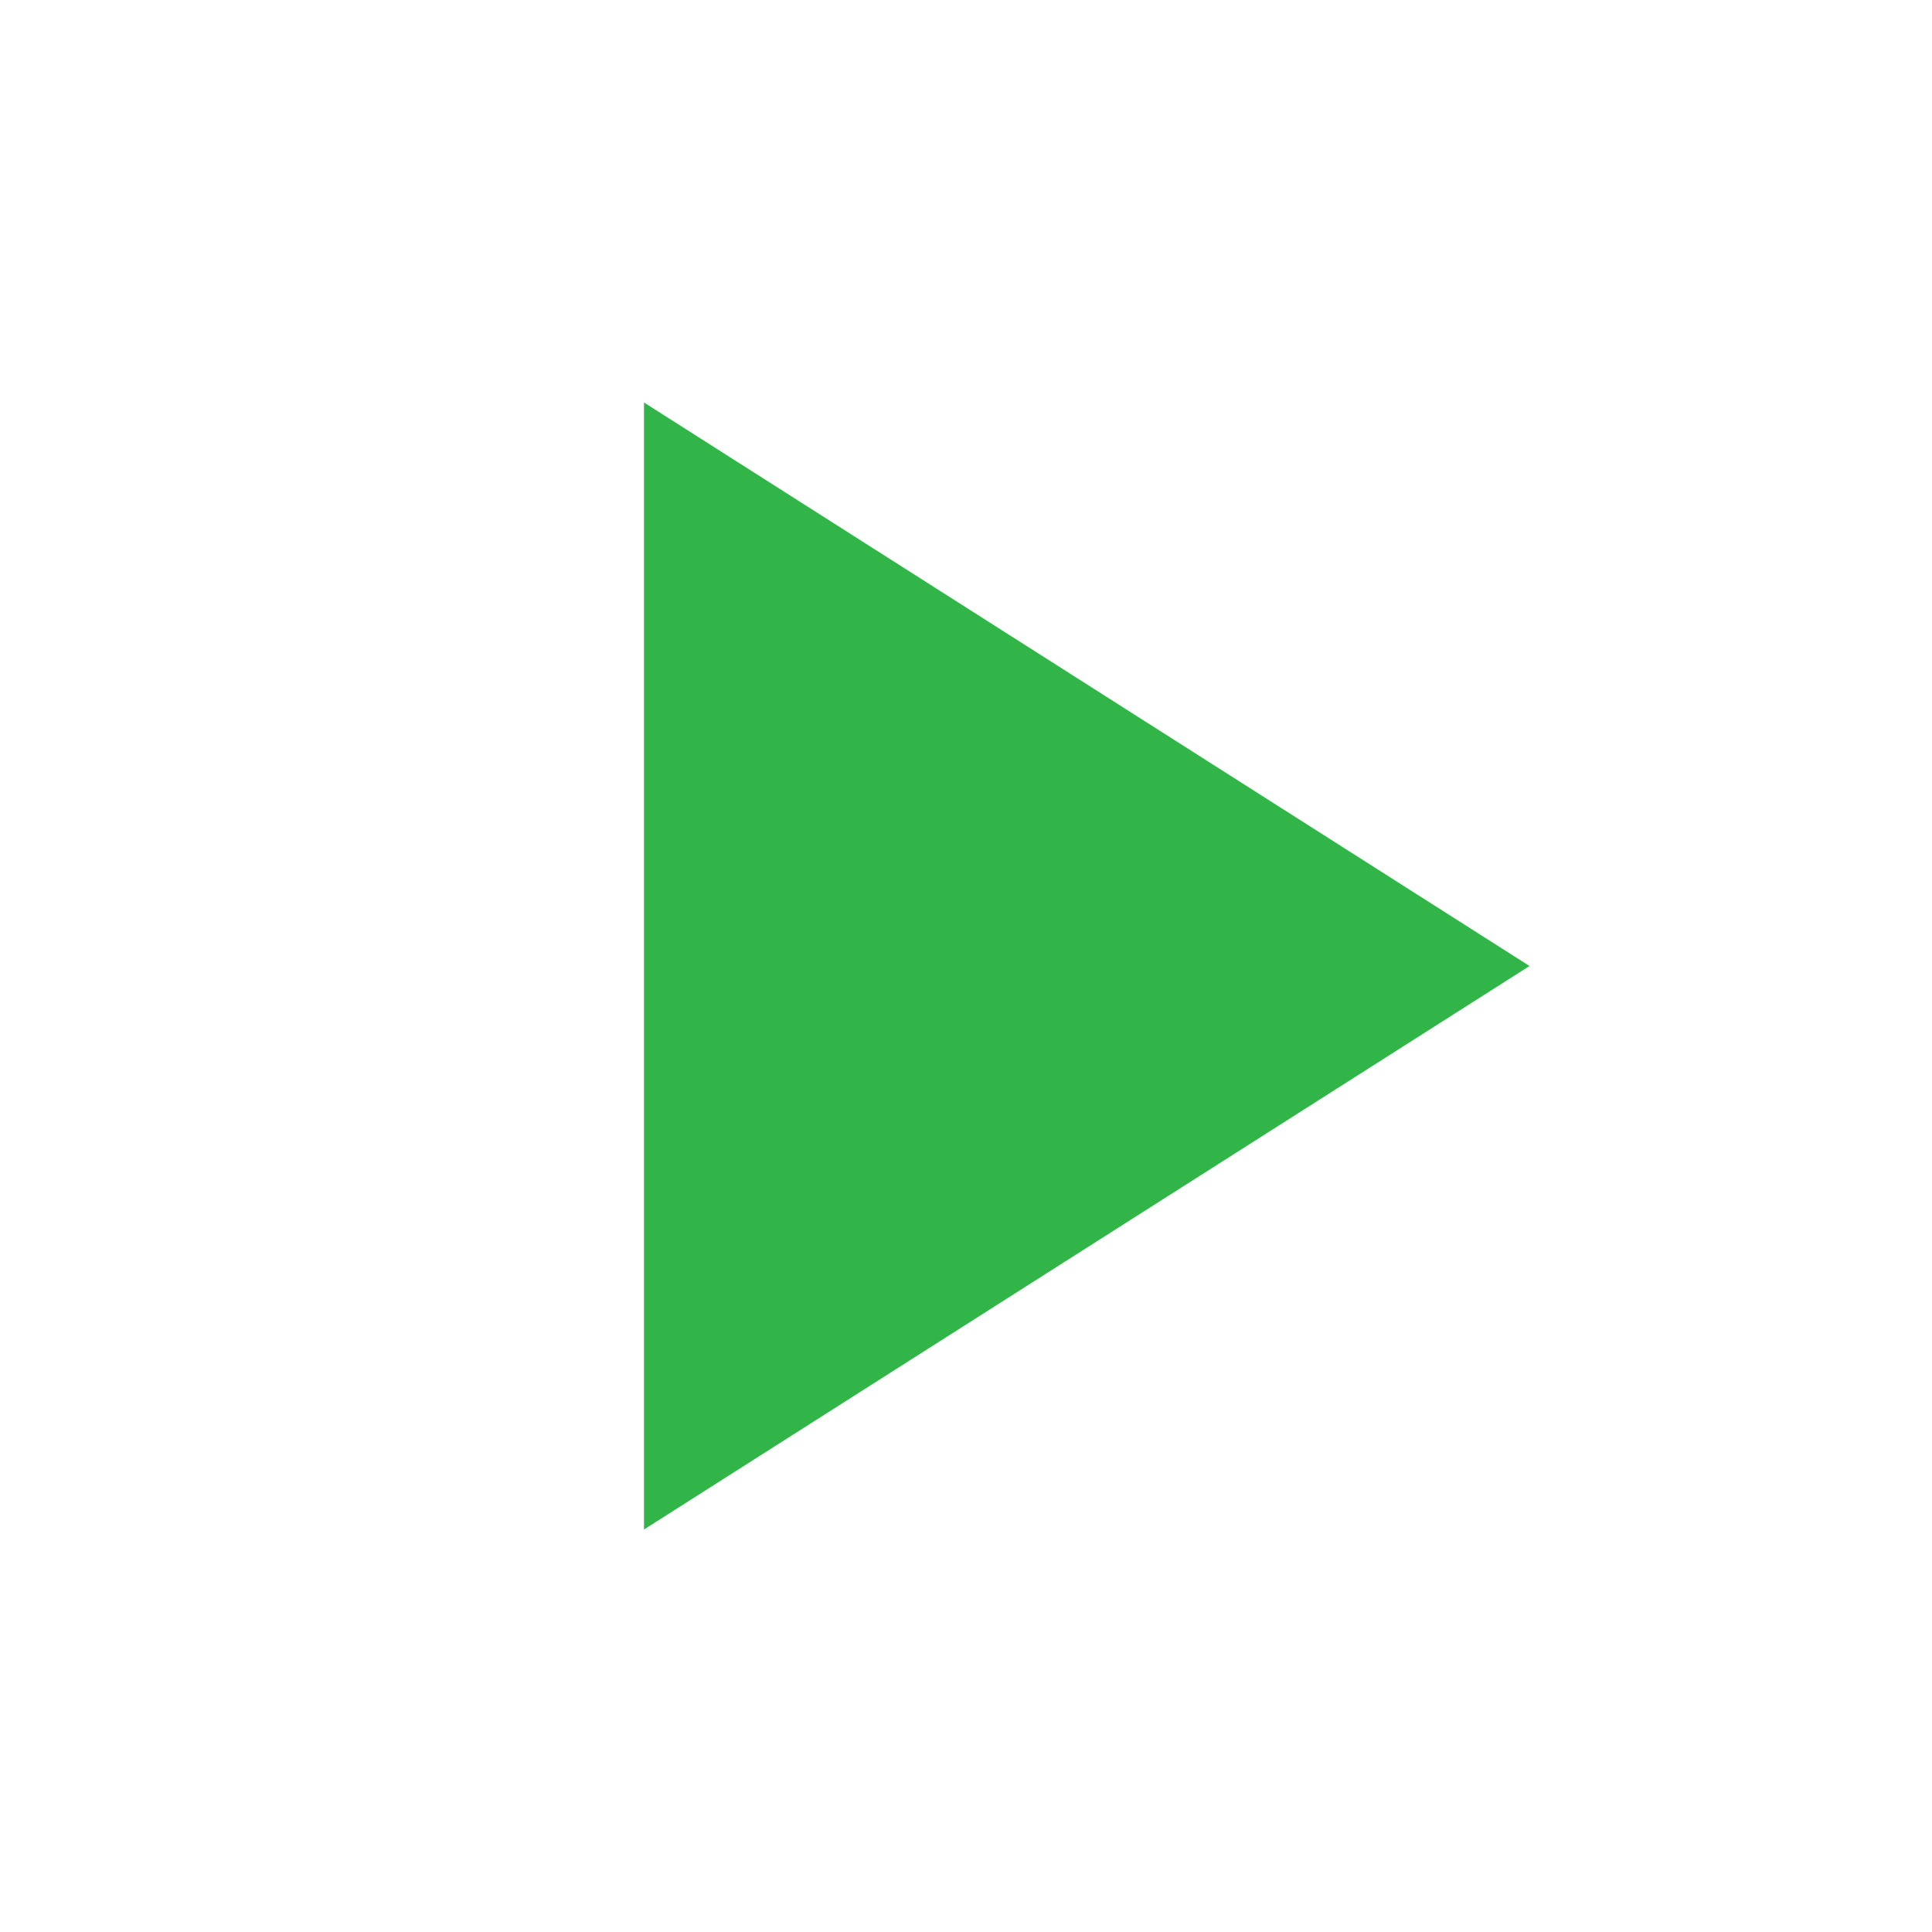
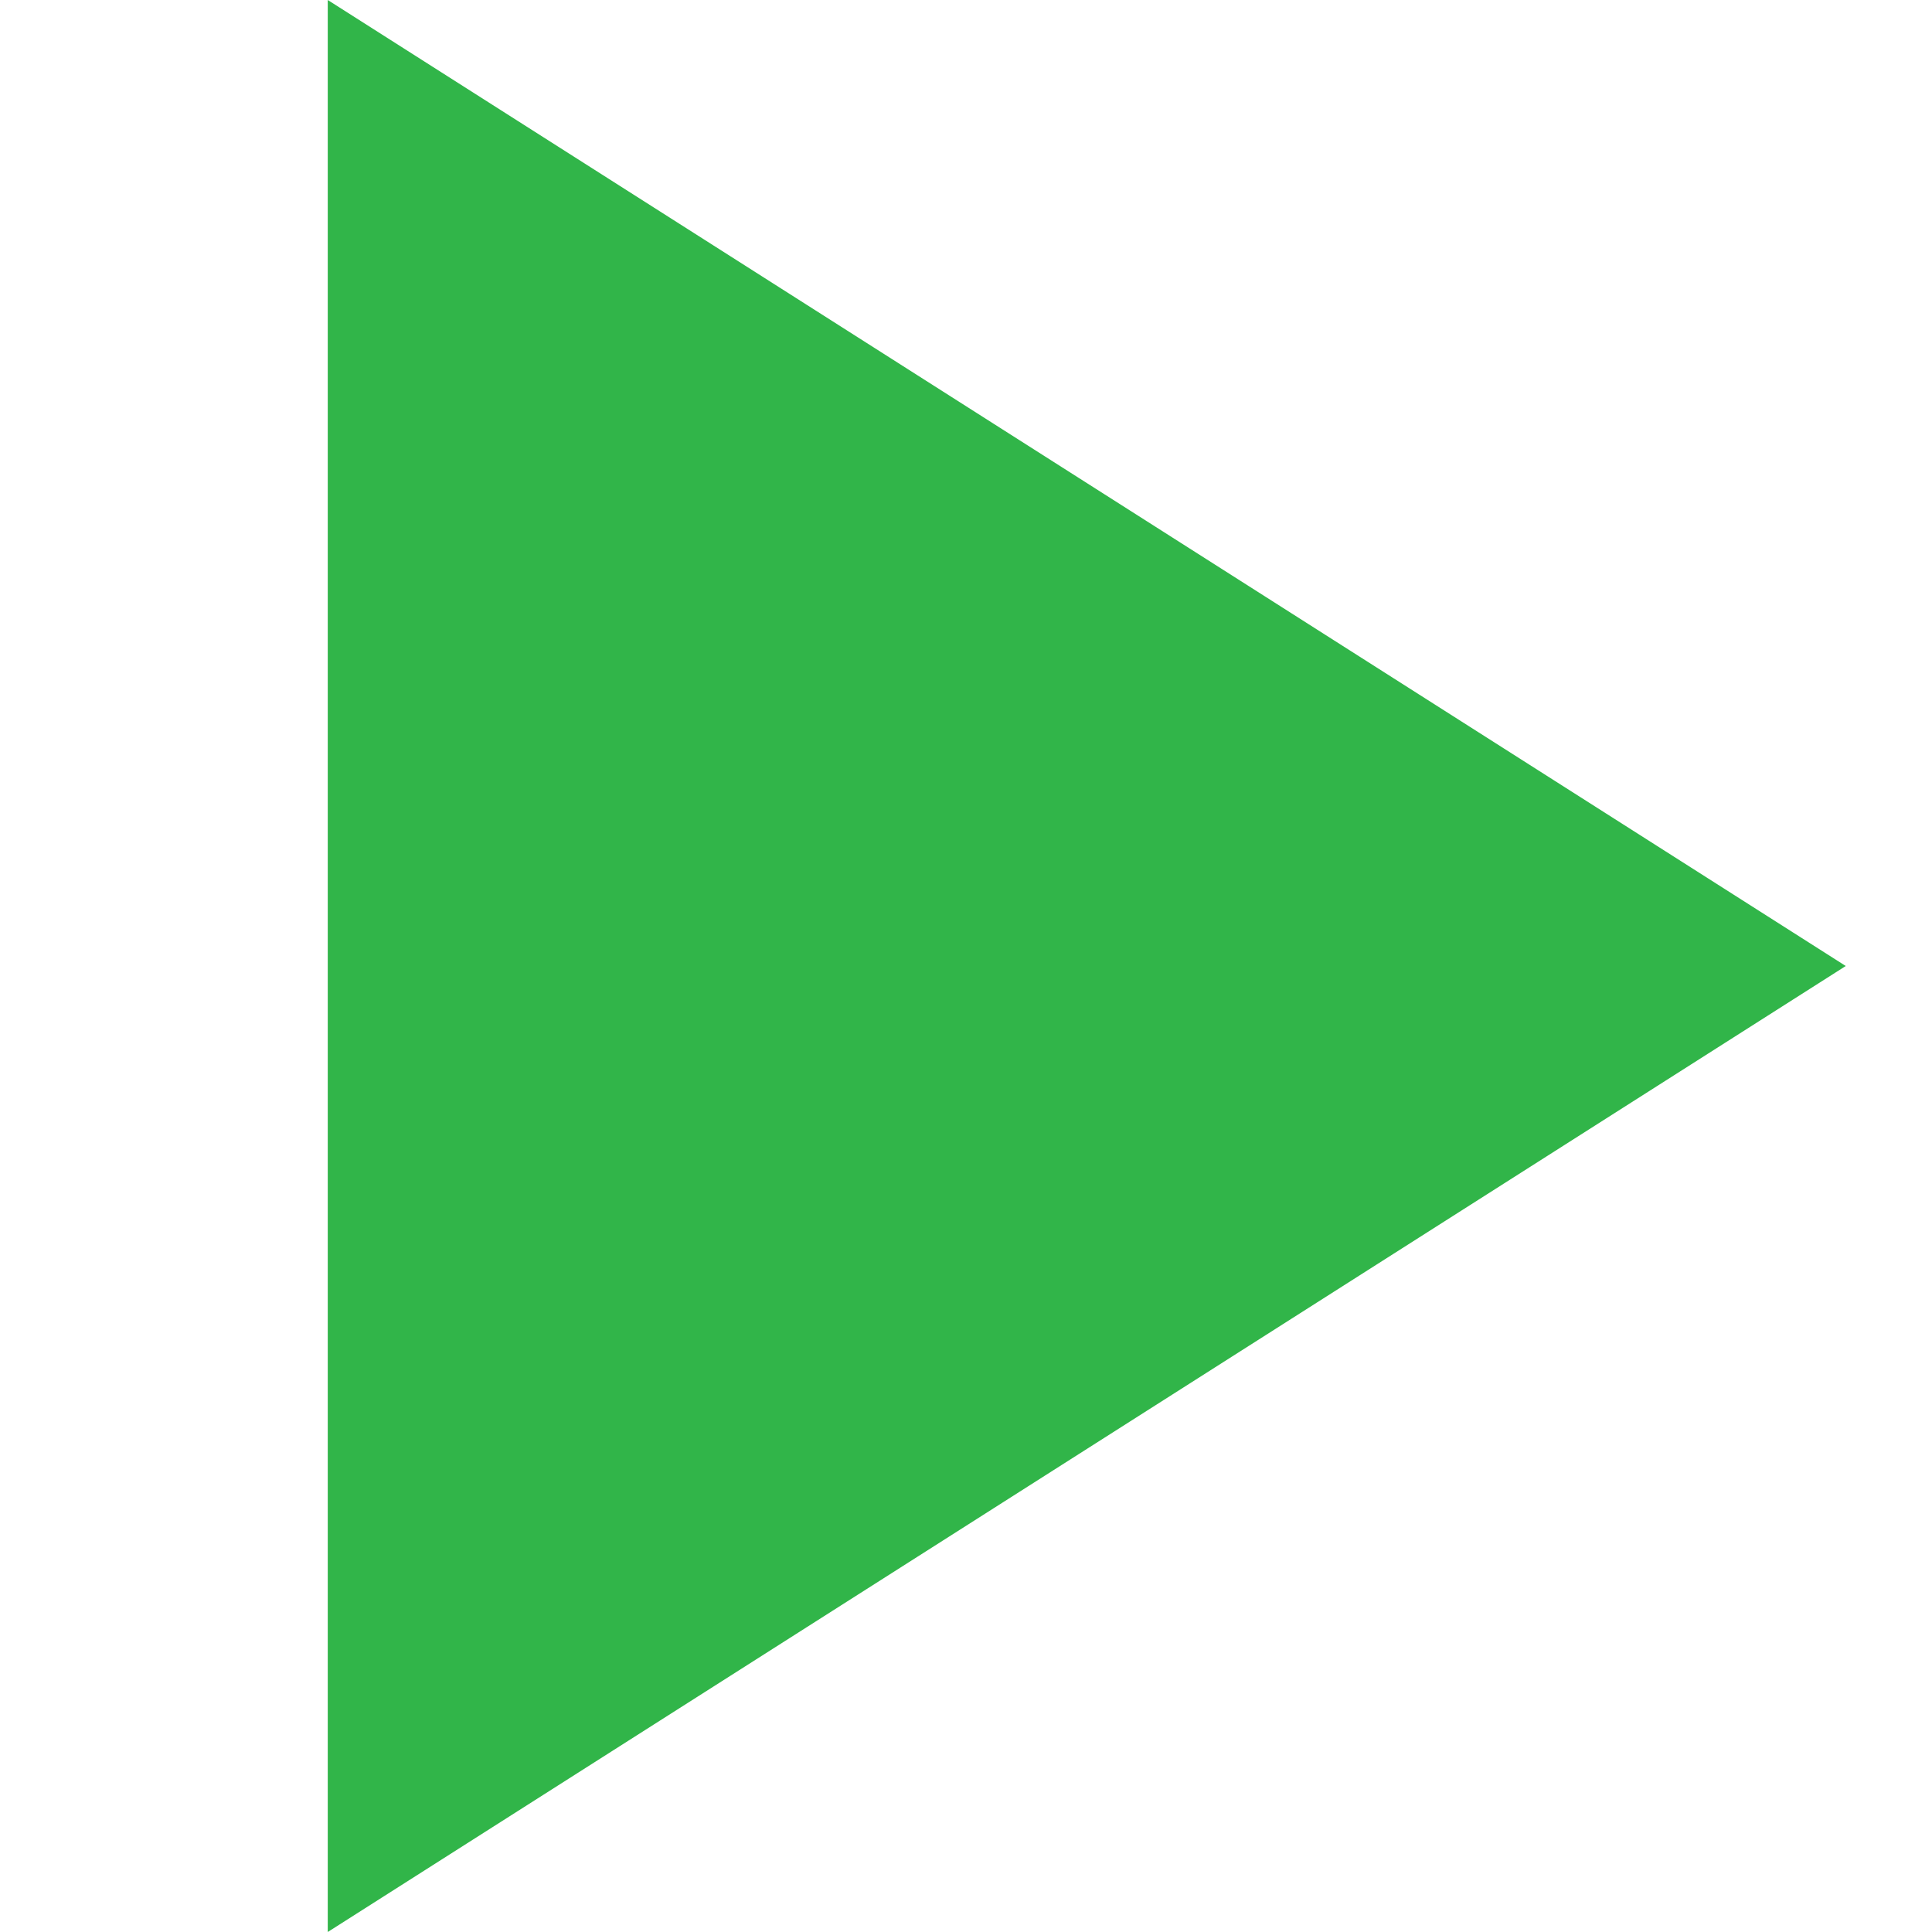
<svg xmlns="http://www.w3.org/2000/svg" width="100%" height="100%" viewBox="0 0 24 24" version="1.1" xml:space="preserve" style="fill-rule:evenodd;clip-rule:evenodd;stroke-linejoin:round;stroke-miterlimit:2;">
-   <rect x="0" y="0" width="24" height="24" style="fill:none;fill-rule:nonzero;" />
-   <path d="M8,5L8,19L19,12L8,5Z" style="fill:rgb(49,181,73);fill-rule:nonzero;" />
+   <rect x="0" y="0" width="24" height="24" style="fill:none;" />
+   <g transform="matrix(1.71429,0,0,1.71429,-9.64286,-8.57143)">
+     <path d="M8,5L8,19L19,12L8,5Z" style="fill:rgb(49,181,73);fill-rule:nonzero;" />
+   </g>
</svg>
